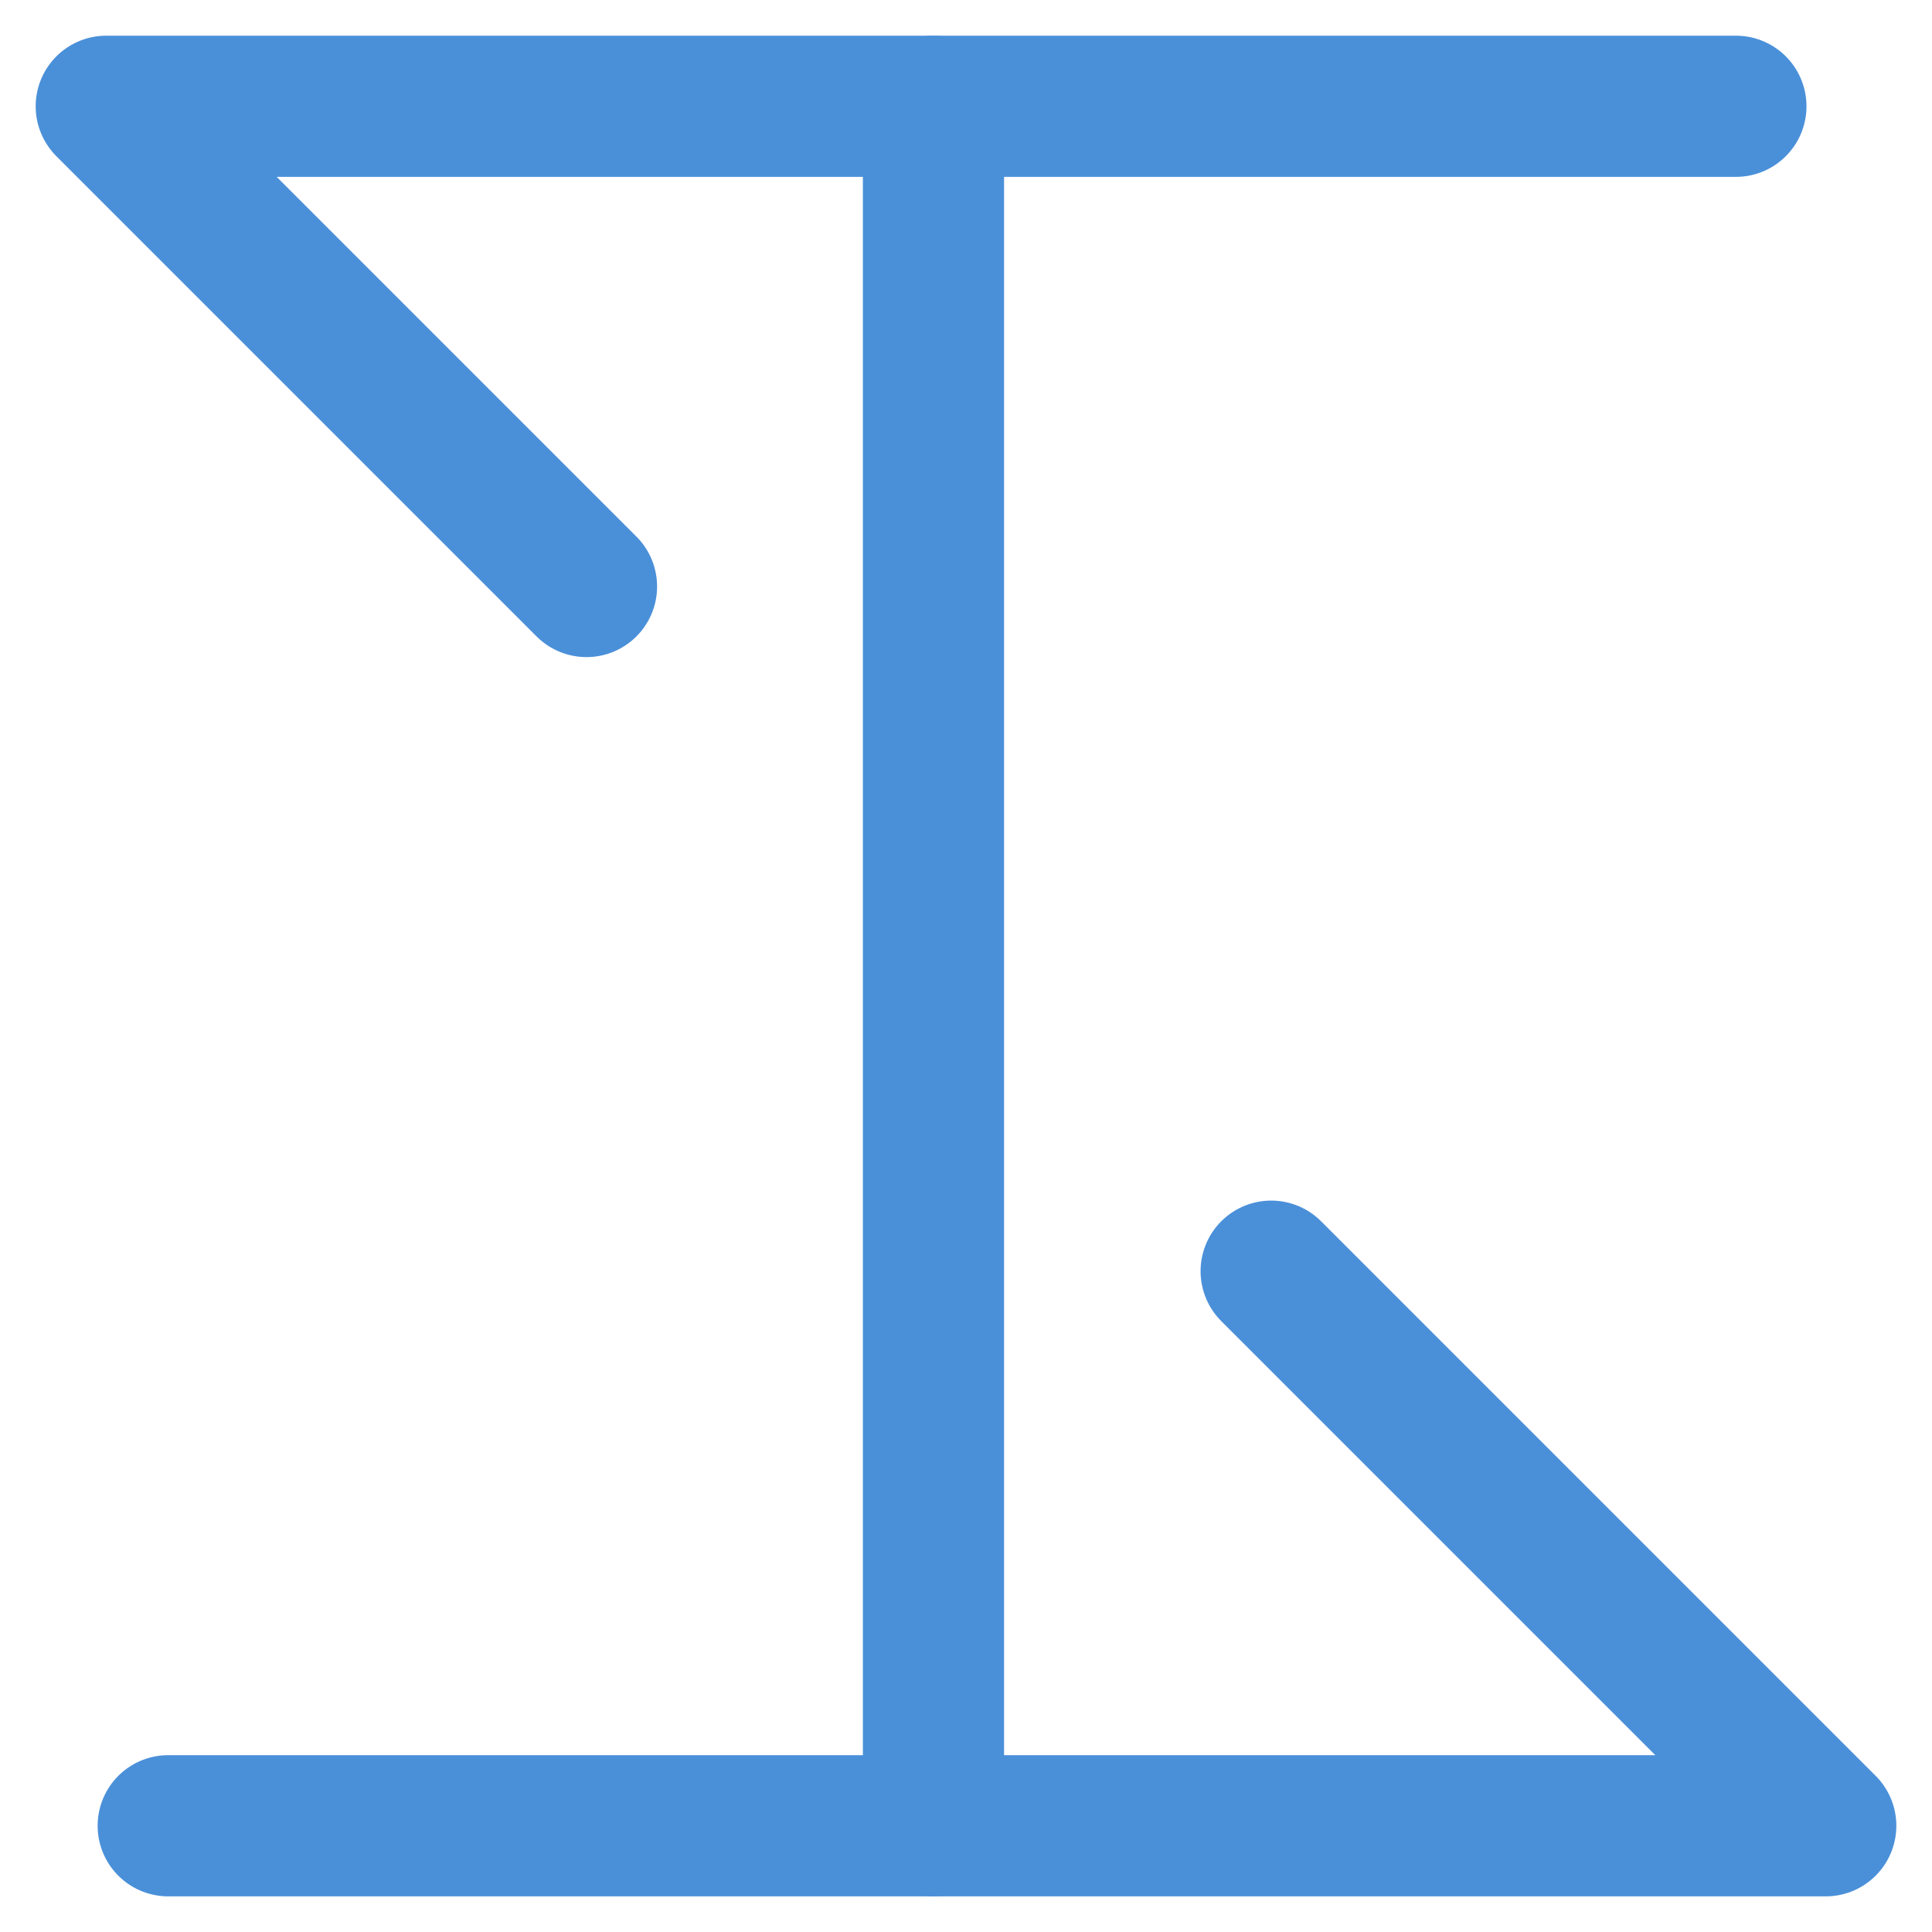
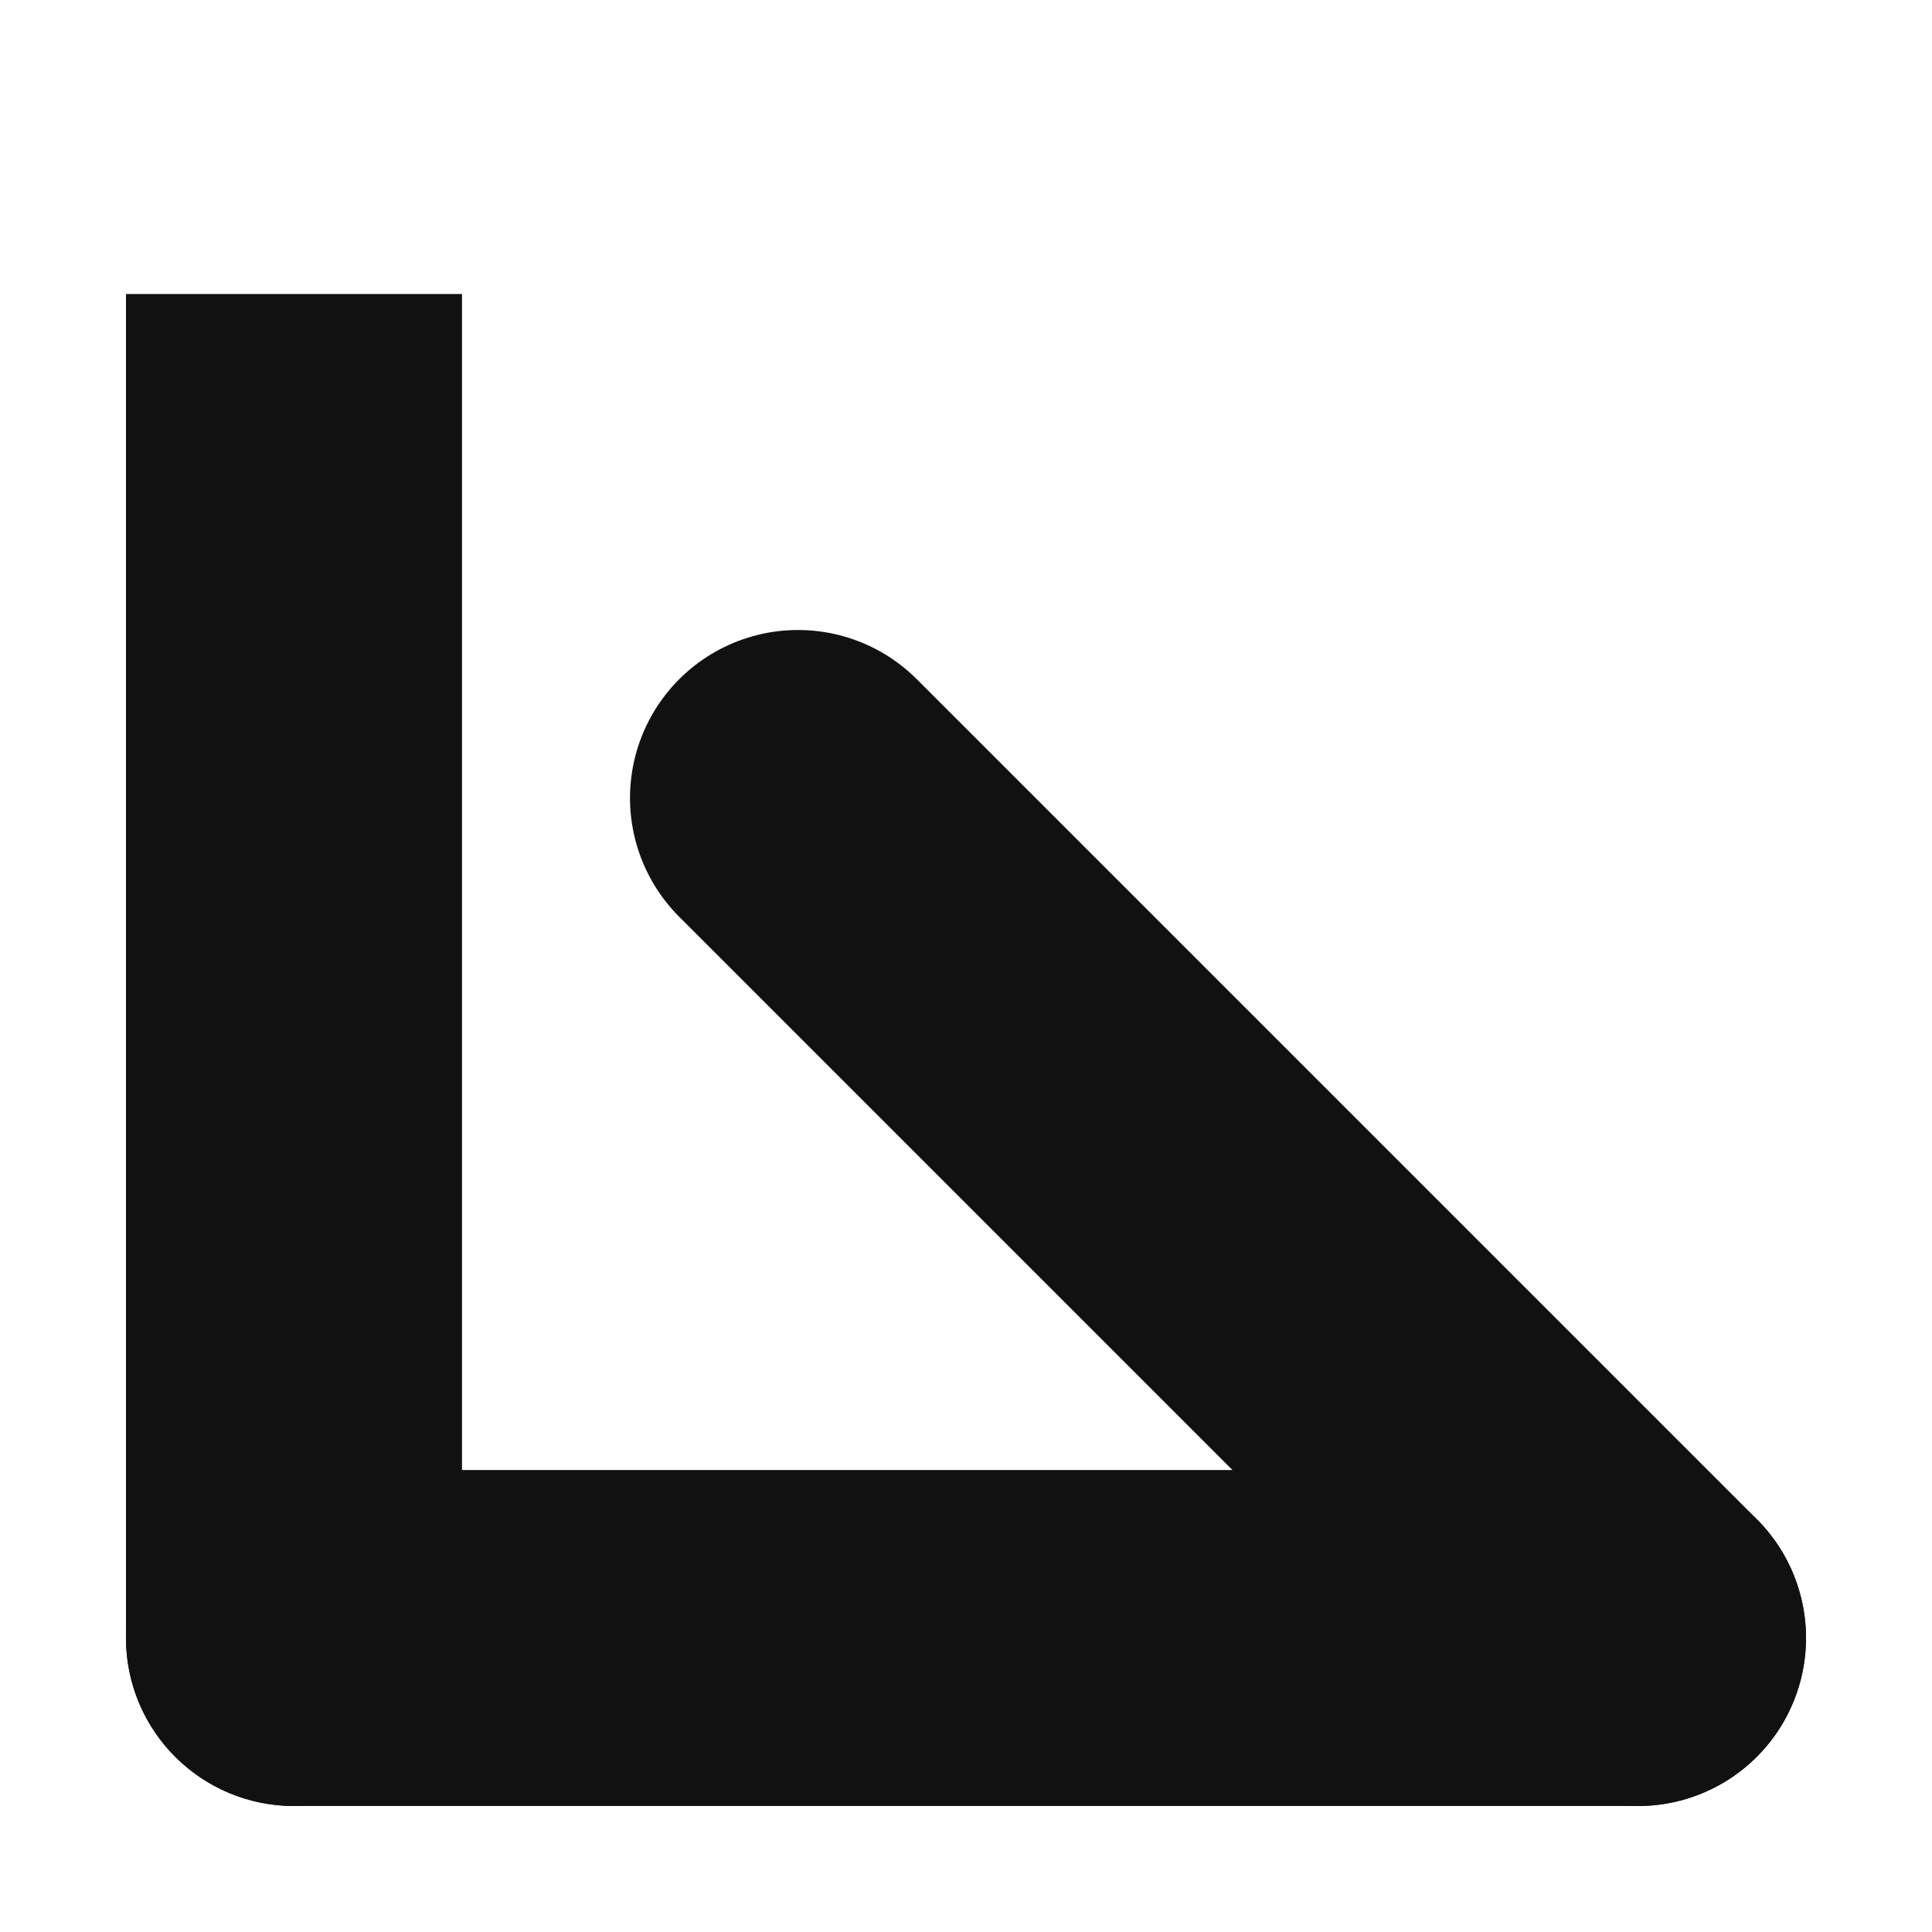
- <svg xmlns="http://www.w3.org/2000/svg" viewBox="0 0 400 400" style="fill-rule:evenodd;clip-rule:evenodd;stroke-linecap:round;stroke-linejoin:round;stroke-miterlimit:1.5;">
-   <g transform="matrix(0.648439,0,0,0.648439,-1108.48,-1550.81)">
-     <path d="M2263.71,2425.54L1743.39,2425.54L1896.72,2578.87" fill="none" stroke="#4a90d9" stroke-width="45.08px" />
-   </g>
-   <g transform="matrix(0.648439,0,0,0.648439,-1108.48,-1550.81)">
-     <path d="M2007.51,2974.55L2007.51,2425.54L2007.51,2689.66" fill="none" stroke="#4a90d9" stroke-width="45.08px" />
-   </g>
-   <g transform="matrix(0.648439,0,0,0.648439,-1108.48,-1550.81)">
-     <path d="M2115.33,2797.48L2292.4,2974.55L1763.17,2974.55" fill="none" stroke="#4a90d9" stroke-width="45.08px" />
+ <svg xmlns="http://www.w3.org/2000/svg" viewBox="165 165 230 230" role="img" aria-label="JG">
+   <style>g{color:#111}@media (prefers-color-scheme:dark){g{color:#f4f4f5}}</style>
+   <g fill="none" stroke="currentColor" stroke-width="40" stroke-linejoin="round">
+     <path d="M200 200V360" stroke-linecap="butt" />
+     <path d="M200 360h160" stroke-linecap="round" />
+     <path d="M360 360l-100-100" stroke-linecap="round" />
+     <circle cx="200" cy="360" r="20" fill="currentColor" stroke="none" />
  </g>
</svg>
